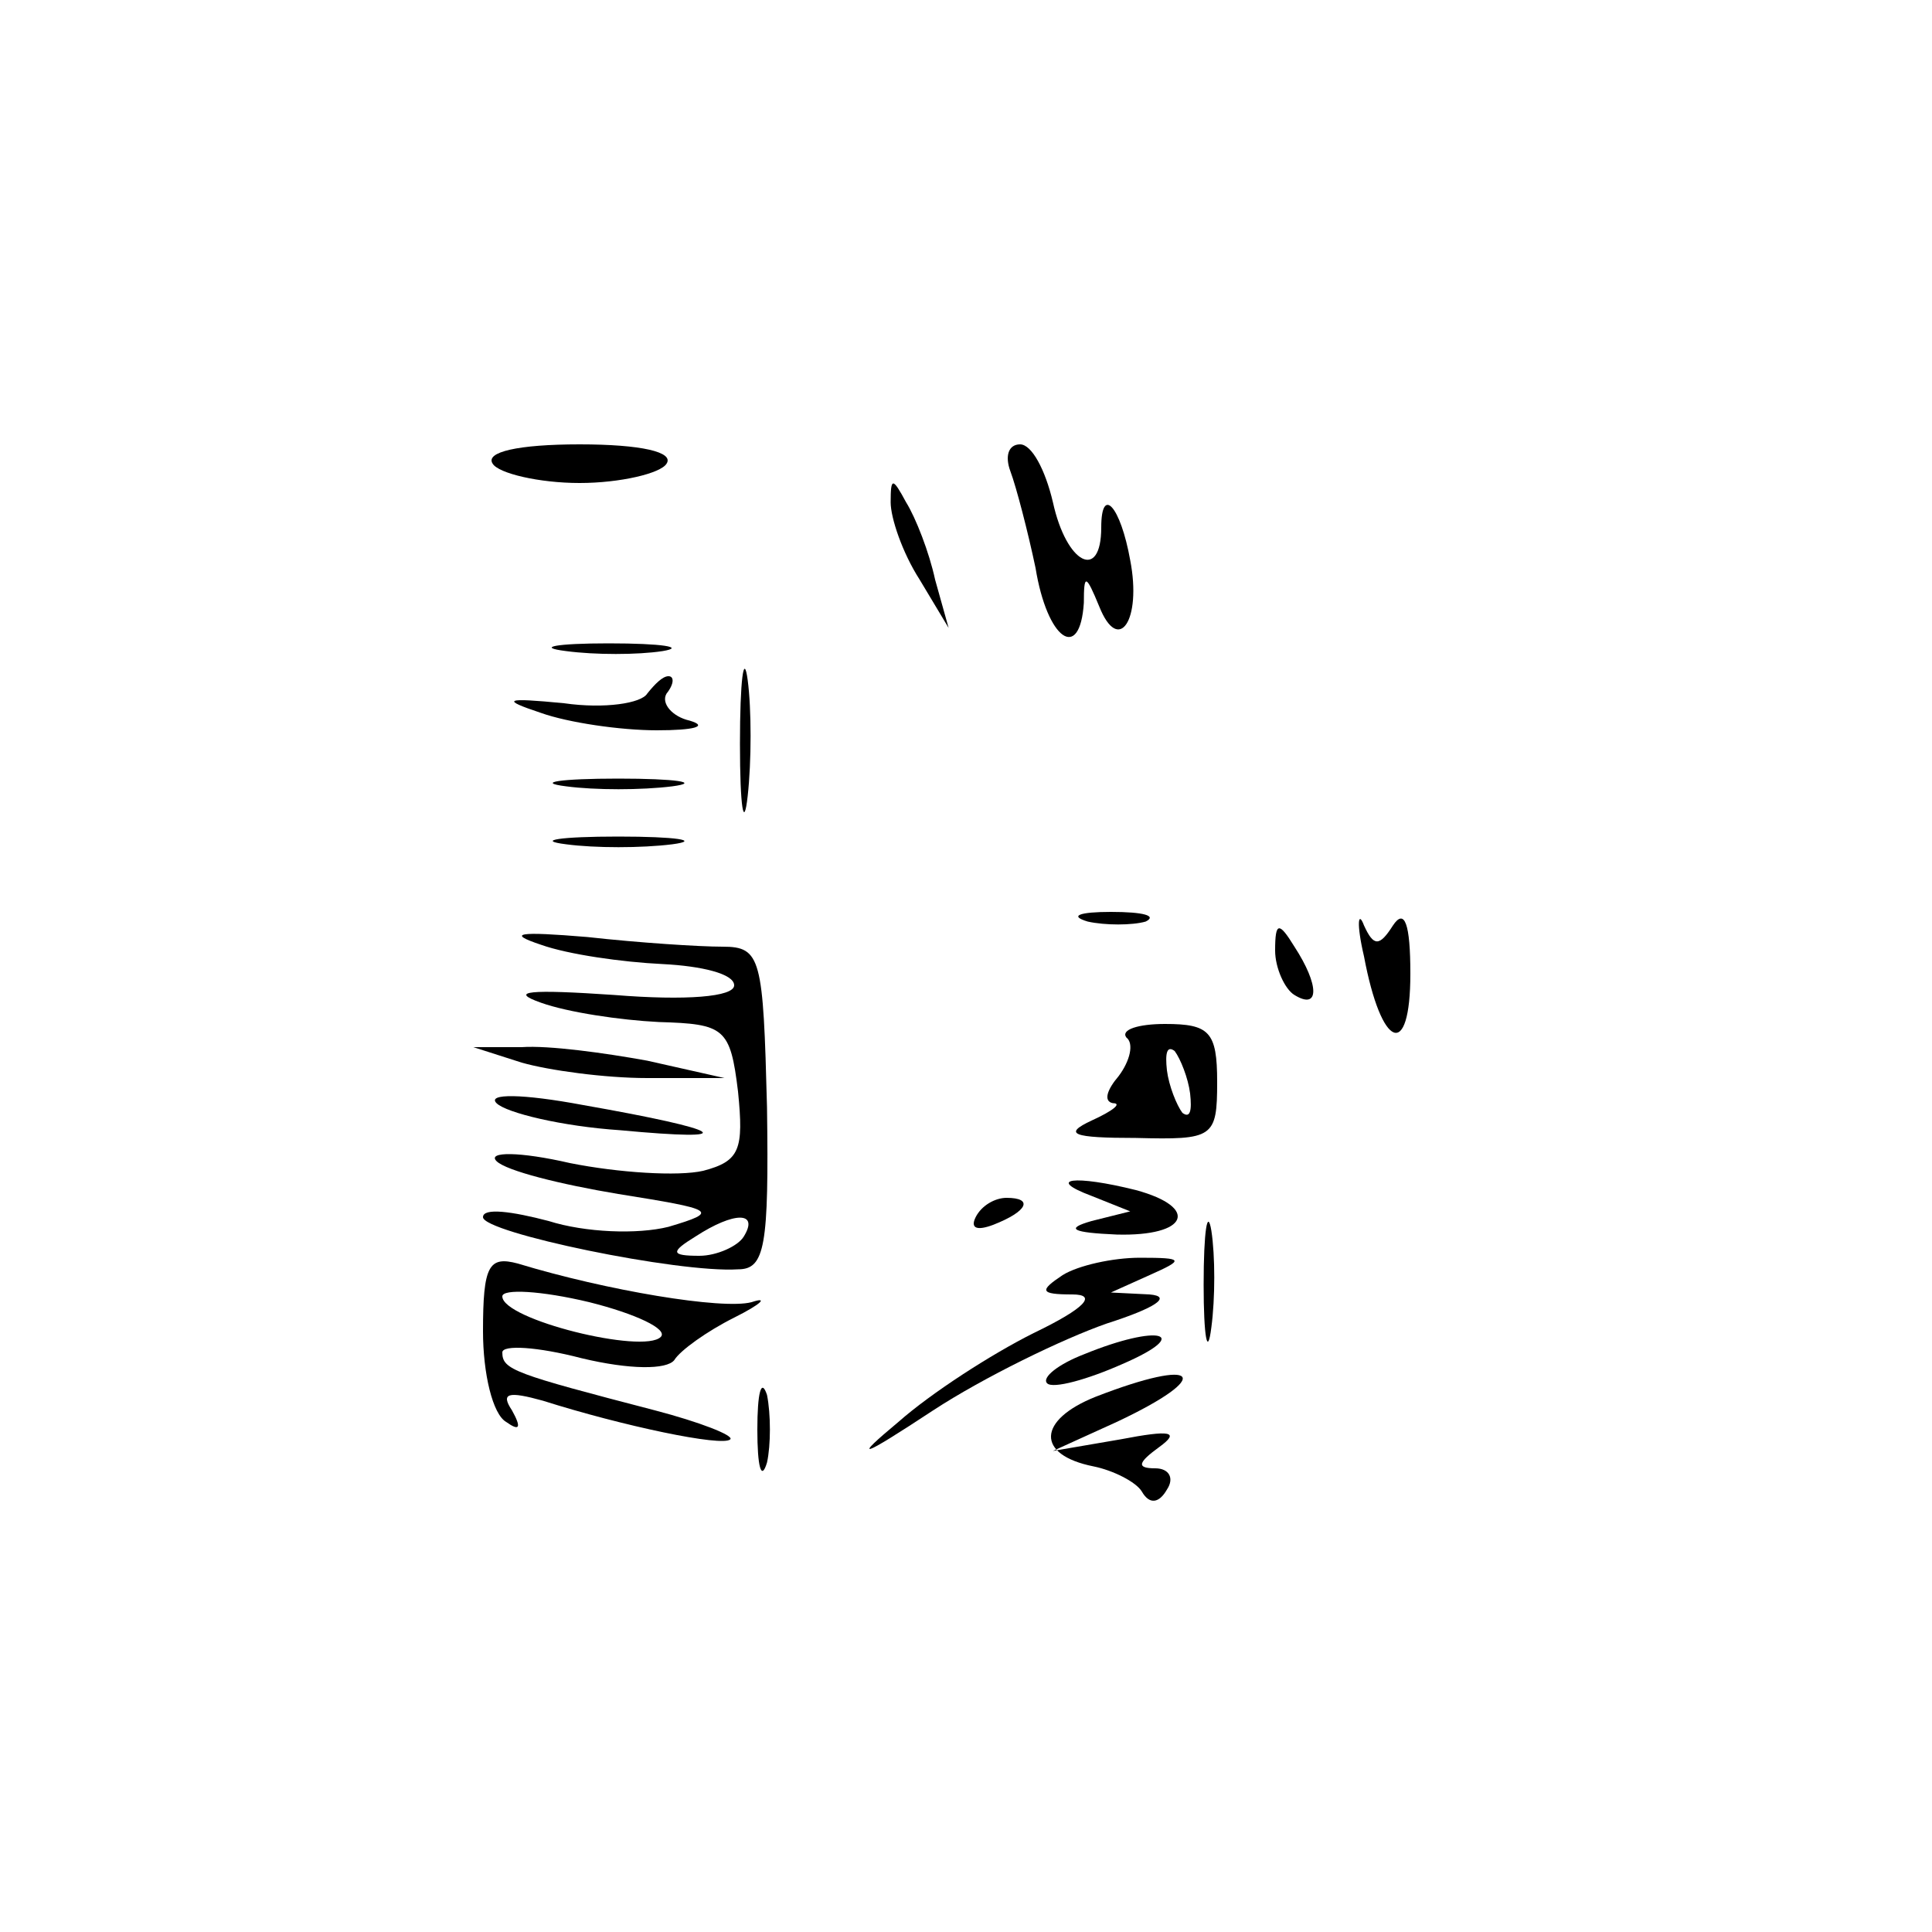
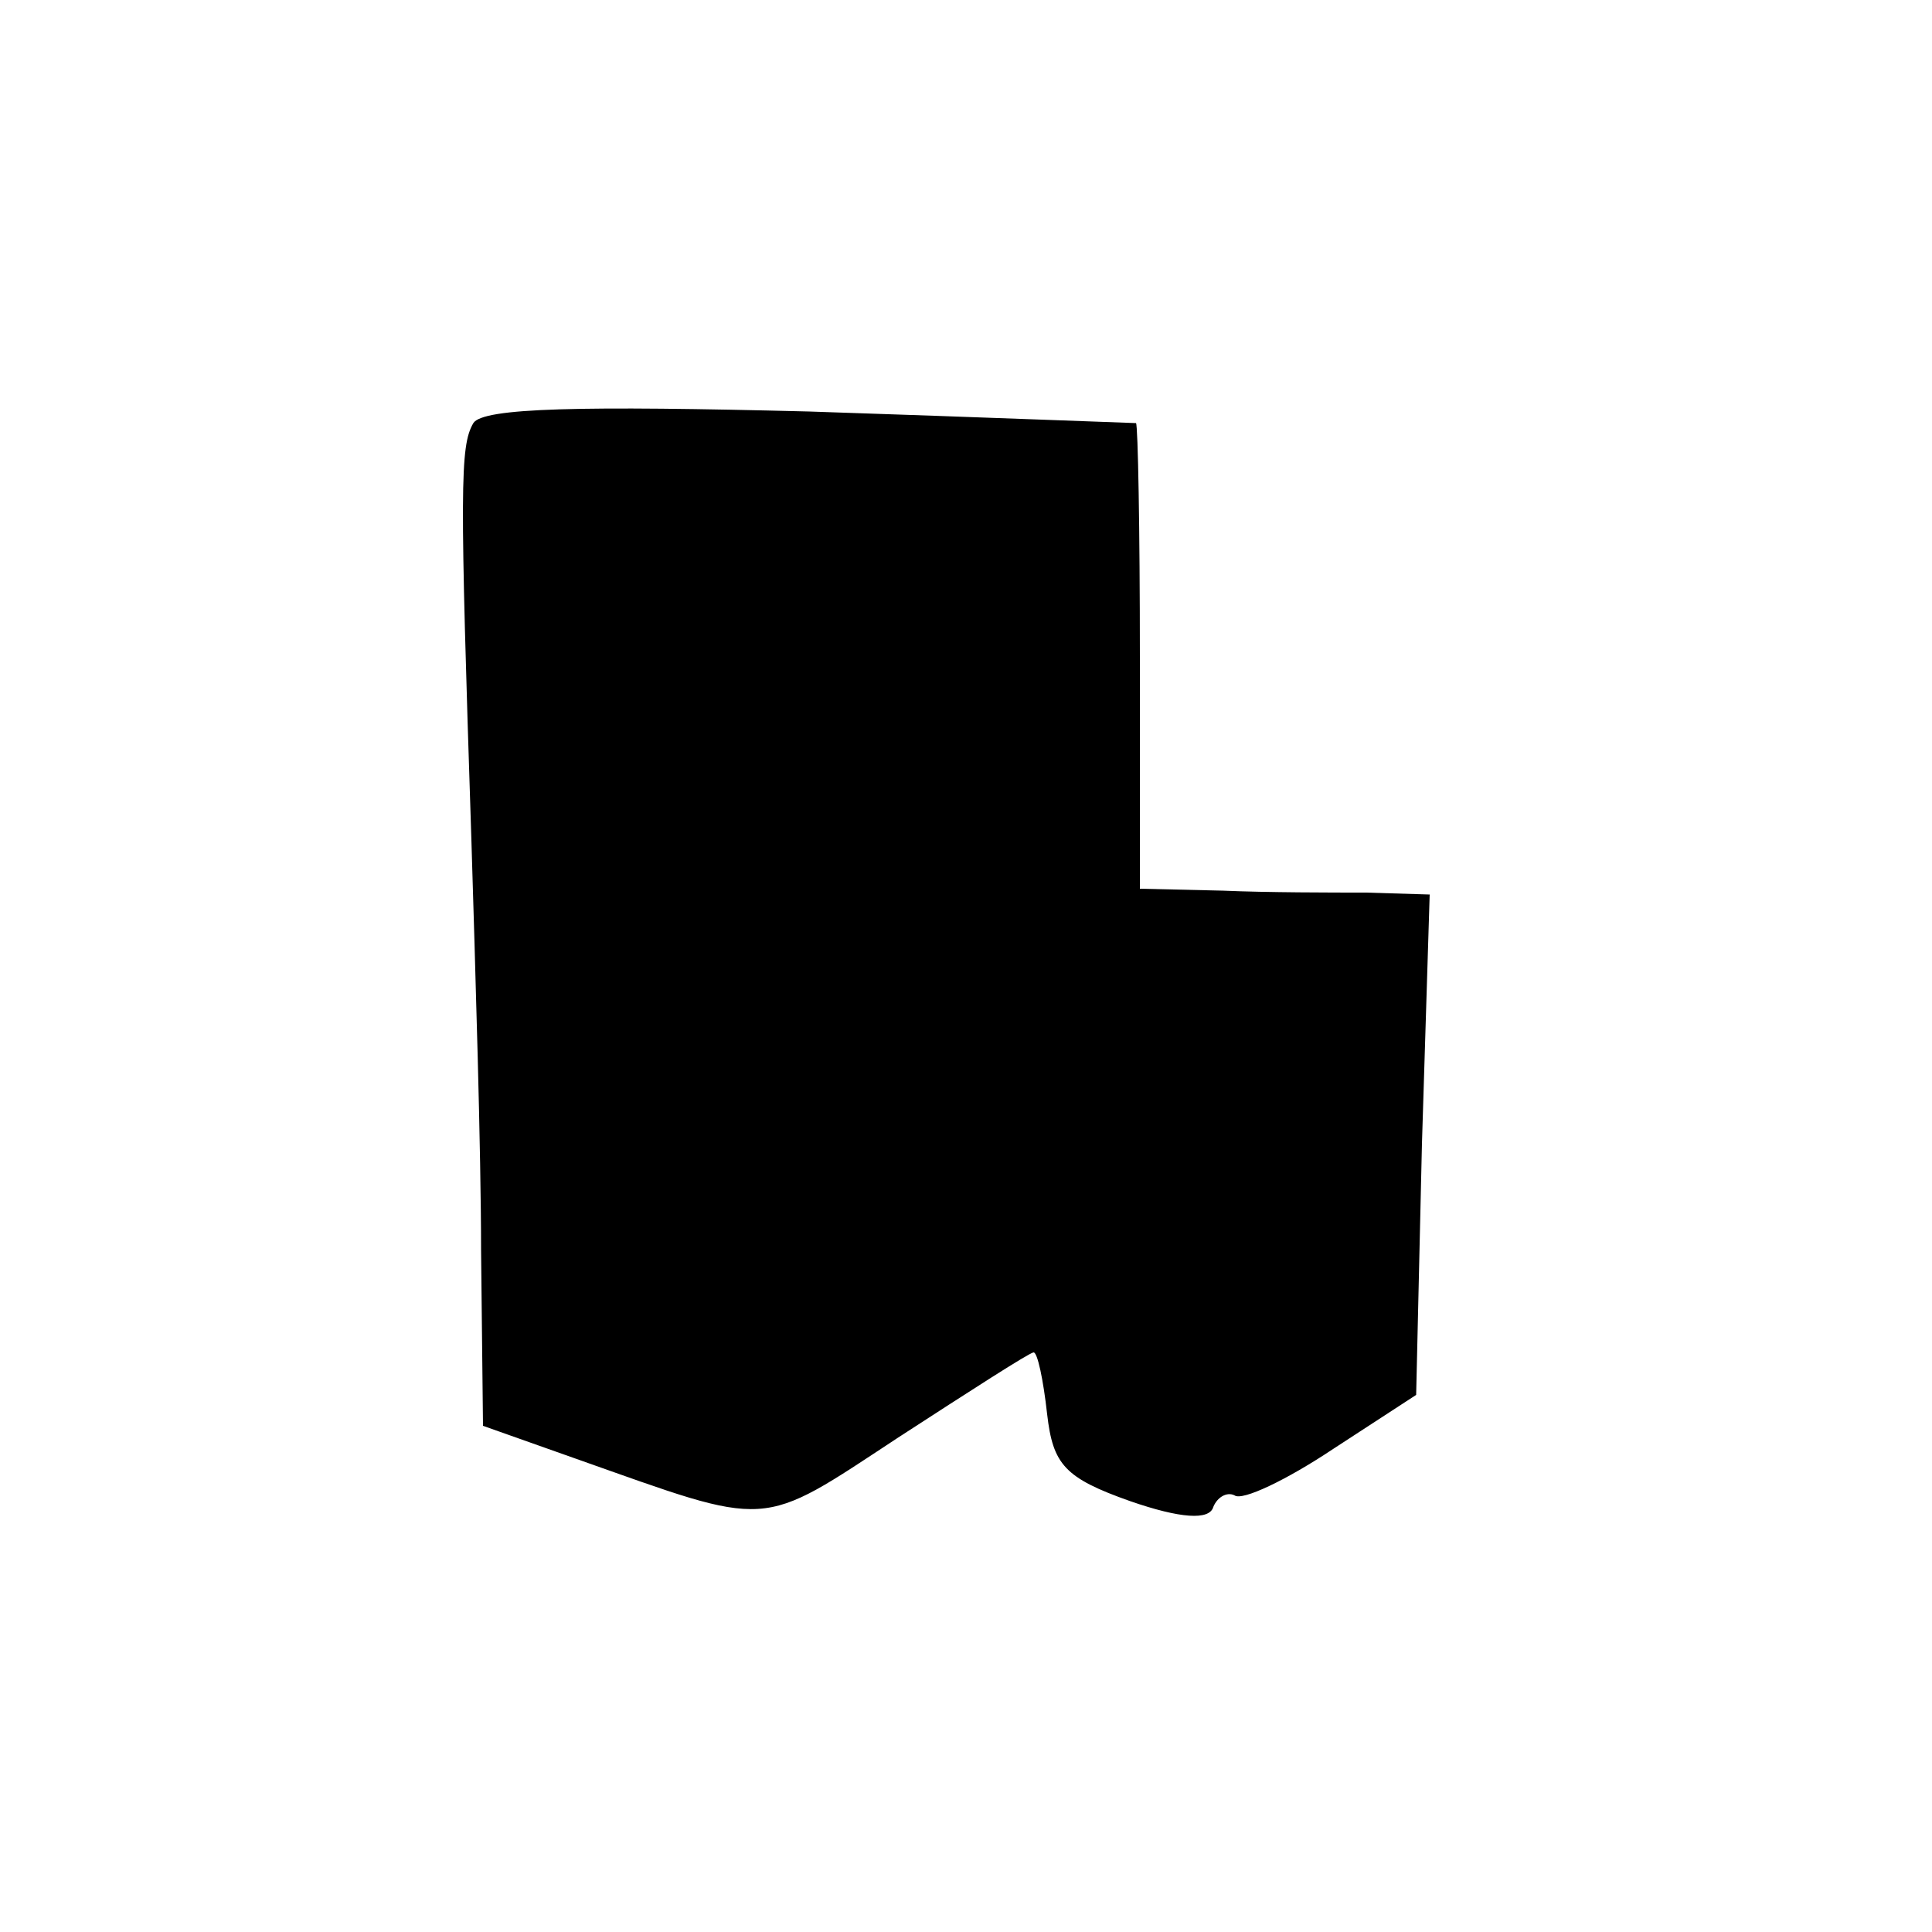
<svg xmlns="http://www.w3.org/2000/svg" version="1.0" width="100pt" height="100pt" viewBox="0 0 100 100" preserveAspectRatio="xMidYMid meet">
  <g transform="translate(0,100) scale(0.1,-0.1)" fill="#000000" stroke="none">
-     <path d="M255 760 c3 -5 24 -10 45 -10 21 0 42 5 45 10 4 6 -13 10 -45 10 -32 0 -49 -4 -45 -10z" />
-     <path d="M523 756 c3 -8 9 -31 13 -50 6 -37 23 -49 25 -18 0 15 1 15 8 -2 10 -25 22 -7 16 24 -5 28 -15 39 -15 17 0 -28 -18 -19 -25 13 -4 17 -11 30 -17 30 -6 0 -8 -6 -5 -14z" />
-     <path d="M461 740 c0 -8 6 -26 15 -40 l15 -25 -7 25 c-3 14 -10 32 -15 40 -7 13 -8 13 -8 0z" />
-     <path d="M293 663 c15 -2 37 -2 50 0 12 2 0 4 -28 4 -27 0 -38 -2 -22 -4z" />
-     <path d="M383 615 c0 -33 2 -45 4 -27 2 18 2 45 0 60 -2 15 -4 0 -4 -33z" />
-     <path d="M335 641 c-3 -5 -22 -8 -43 -5 -31 3 -33 2 -12 -5 14 -5 41 -9 60 -9 19 0 27 2 17 5 -9 2 -15 9 -12 14 4 5 4 9 1 9 -3 0 -7 -4 -11 -9z" />
-     <path d="M293 593 c15 -2 39 -2 55 0 15 2 2 4 -28 4 -30 0 -43 -2 -27 -4z" />
-     <path d="M293 563 c15 -2 39 -2 55 0 15 2 2 4 -28 4 -30 0 -43 -2 -27 -4z" />
-     <path d="M563 523 c9 -2 23 -2 30 0 6 3 -1 5 -18 5 -16 0 -22 -2 -12 -5z" />
-     <path d="M706 505 c9 -48 24 -54 24 -9 0 26 -3 34 -9 25 -7 -11 -10 -11 -15 0 -3 8 -4 1 0 -16z" />
-     <path d="M280 511 c14 -5 42 -9 63 -10 20 -1 37 -5 37 -11 0 -6 -25 -8 -62 -5 -44 3 -55 2 -38 -4 14 -5 41 -9 61 -10 34 -1 37 -3 41 -36 3 -30 1 -36 -18 -41 -13 -3 -44 -1 -69 4 -26 6 -43 6 -38 1 5 -5 33 -12 63 -17 50 -8 53 -9 26 -17 -16 -4 -43 -3 -62 3 -19 5 -34 7 -34 2 0 -8 101 -29 132 -27 14 0 16 12 15 84 -2 77 -3 83 -23 83 -12 0 -43 2 -70 5 -36 3 -42 2 -24 -4z m105 -151 c-3 -5 -14 -10 -23 -10 -15 0 -15 2 -2 10 20 13 33 13 25 0z" />
-     <path d="M660 508 c0 -9 5 -20 10 -23 13 -8 13 5 0 25 -8 13 -10 13 -10 -2z" />
-     <path d="M583 463 c4 -3 2 -12 -4 -20 -6 -7 -8 -13 -3 -14 5 0 0 -4 -11 -9 -15 -7 -10 -9 23 -9 40 -1 42 0 42 29 0 26 -4 30 -27 30 -14 0 -23 -3 -20 -7z m33 -29 c1 -9 0 -13 -4 -10 -3 4 -7 14 -8 22 -1 9 0 13 4 10 3 -4 7 -14 8 -22z" />
-     <path d="M270 450 c14 -4 43 -8 65 -8 l40 0 -40 9 c-22 4 -51 8 -65 7 l-25 0 25 -8z" />
-     <path d="M257 429 c5 -5 34 -12 64 -14 64 -6 55 0 -19 13 -32 6 -50 6 -45 1z" />
-     <path d="M565 381 l20 -8 -20 -5 c-14 -4 -10 -6 13 -7 37 -1 43 14 10 23 -32 8 -47 6 -23 -3z" />
-     <path d="M505 370 c-3 -6 1 -7 9 -4 18 7 21 14 7 14 -6 0 -13 -4 -16 -10z" />
-     <path d="M623 335 c0 -27 2 -38 4 -22 2 15 2 37 0 50 -2 12 -4 0 -4 -28z" />
-     <path d="M250 311 c0 -22 5 -43 12 -47 7 -5 8 -3 3 6 -6 9 -2 10 16 5 41 -13 93 -24 97 -20 2 2 -16 9 -39 15 -73 19 -79 21 -79 30 0 4 18 3 41 -3 25 -6 44 -6 48 -1 3 5 17 15 31 22 14 7 18 11 9 8 -15 -4 -75 6 -121 20 -15 4 -18 -1 -18 -35z m92 -3 c-9 -9 -82 9 -82 21 0 4 20 3 45 -3 24 -6 41 -14 37 -18z" />
-     <path d="M550 340 c-12 -8 -12 -10 5 -10 13 0 7 -7 -20 -20 -22 -11 -53 -31 -70 -46 -24 -20 -20 -19 18 6 26 17 67 37 90 45 25 8 34 14 22 15 l-20 1 20 9 c18 8 18 9 -5 9 -14 0 -32 -4 -40 -9z" />
-     <path d="M561 299 c-13 -5 -22 -12 -19 -15 3 -3 21 2 39 10 37 16 19 21 -20 5z" />
-     <path d="M392 260 c0 -19 2 -27 5 -17 2 9 2 25 0 35 -3 9 -5 1 -5 -18z" />
-     <path d="M567 277 c-30 -12 -31 -30 -1 -36 10 -2 22 -8 25 -13 4 -7 9 -6 13 1 4 6 1 11 -6 11 -10 0 -9 3 2 11 11 8 6 9 -20 4 l-35 -6 33 15 c51 24 43 34 -11 13z" />
+     <path d="M245 781 c-7 -12 -7 -33 -1 -216 2 -66 5 -161 5 -212 l1 -91 48 -17 c102 -36 94 -37 167 11 37 24 68 44 70 44 2 0 5 -14 7 -32 3 -26 9 -33 43 -45 26 -9 41 -10 43 -3 2 5 7 8 11 6 4 -3 27 8 51 24 l43 28 3 130 4 129 -33 1 c-17 0 -51 0 -74 1 l-43 1 0 120 c0 66 -1 120 -2 121 -2 0 -78 3 -169 6 -118 3 -169 2 -174 -6z" />
  </g>
</svg>
